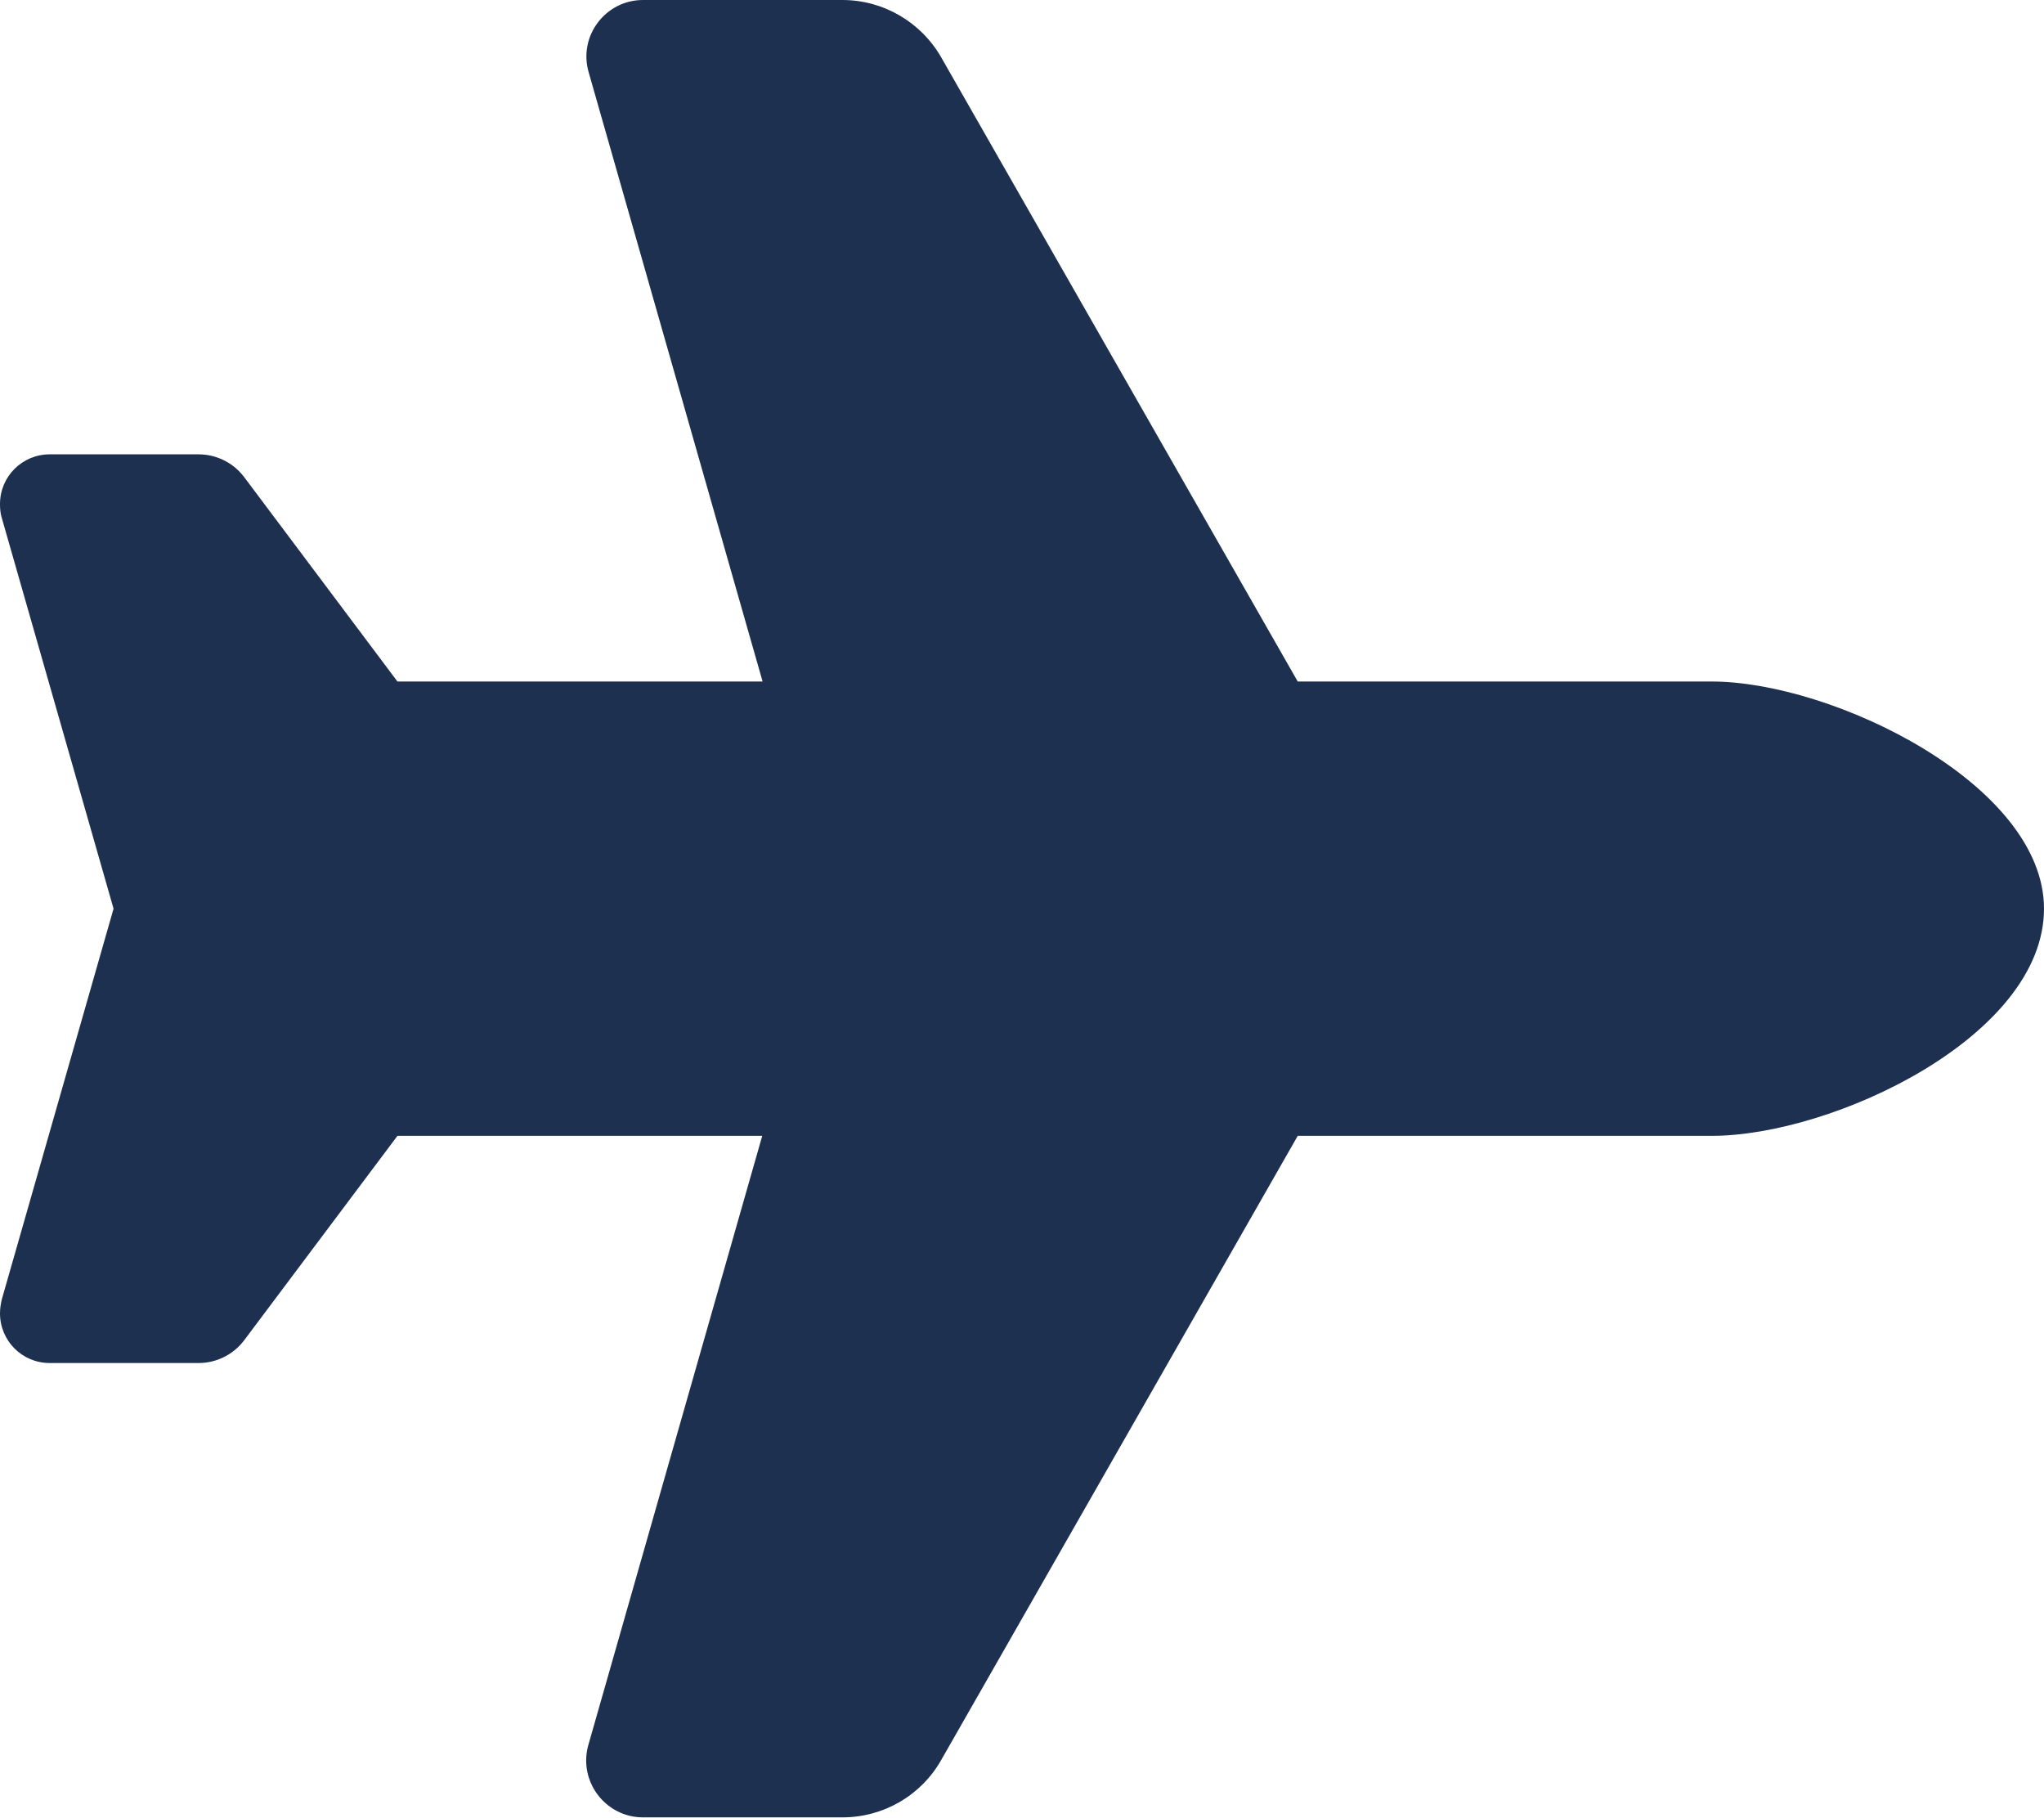
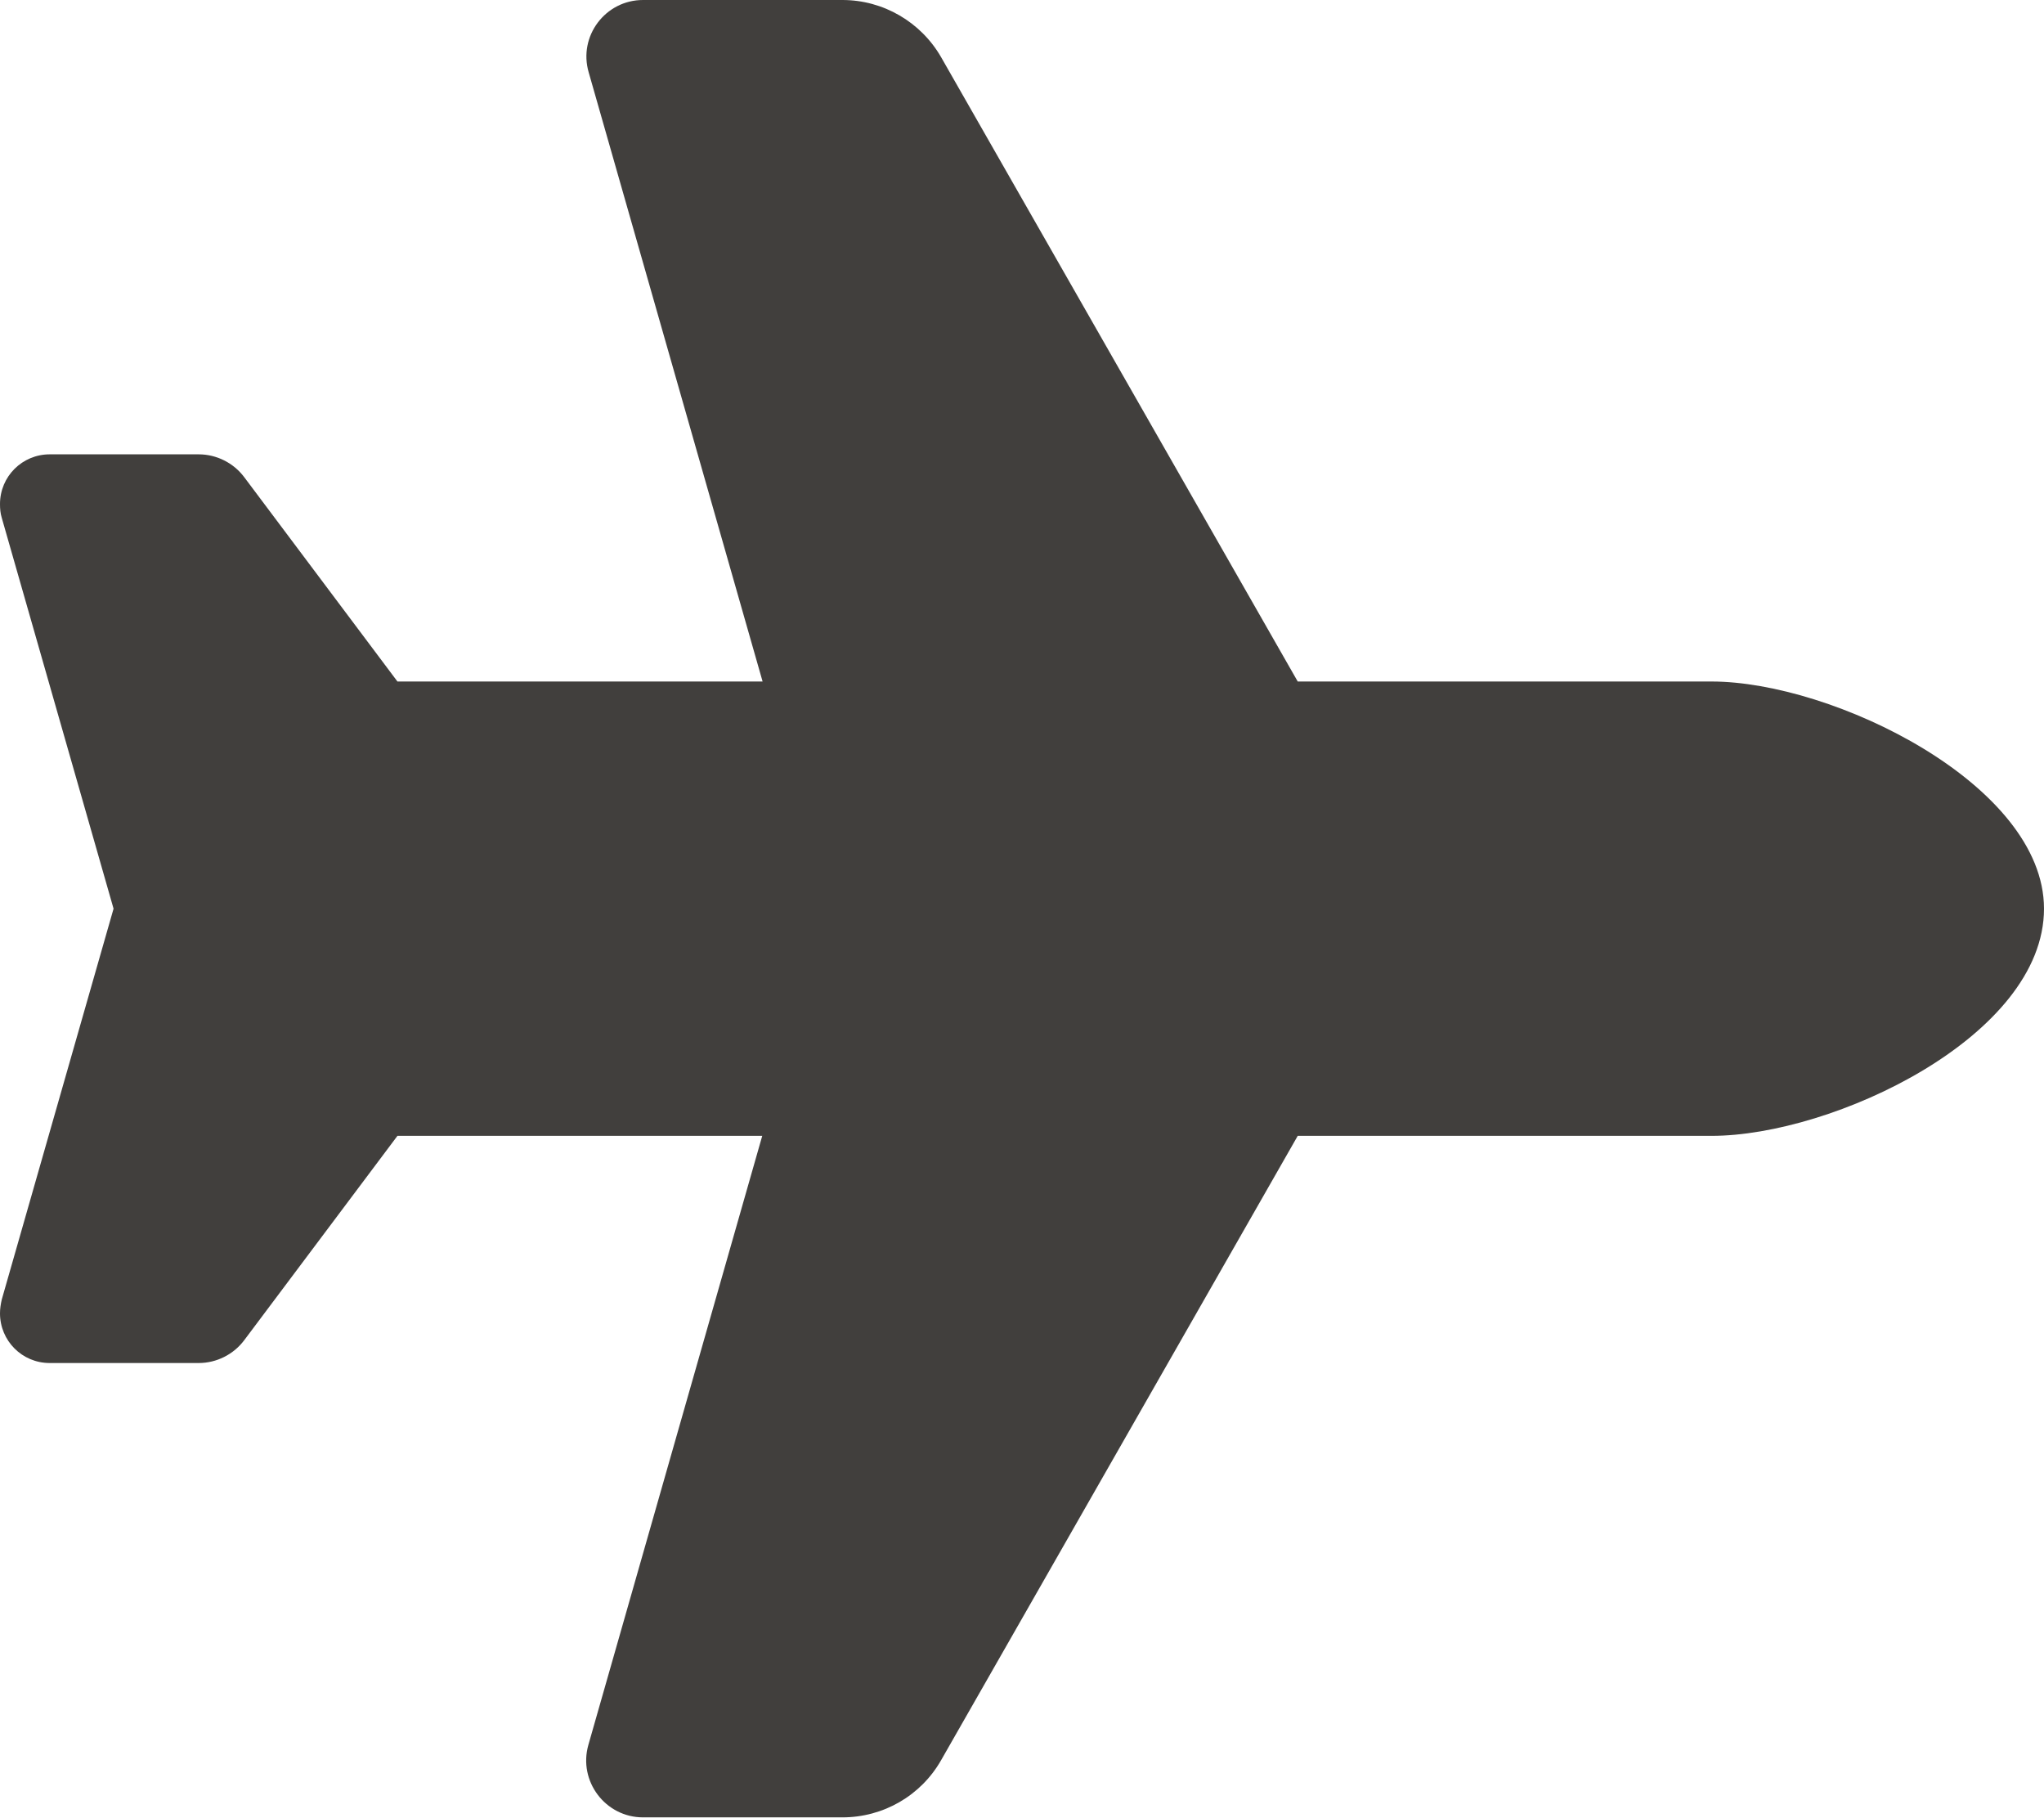
<svg xmlns="http://www.w3.org/2000/svg" height="16" width="18" viewBox="0 0 576 512">
-   <path opacity="1" fill="#1E3050" d="M482.3 192c34.2 0 93.7 29 93.7 64c0 36-59.5 64-93.7 64l-116.6 0L265.2 495.9c-5.7 10-16.3 16.1-27.8 16.1l-56.2 0c-10.6 0-18.3-10.2-15.4-20.4l49-171.6L112 320 68.8 377.6c-3 4-7.8 6.4-12.8 6.4l-42 0c-7.8 0-14-6.3-14-14c0-1.3 .2-2.6 .5-3.9L32 256 .5 145.9c-.4-1.3-.5-2.6-.5-3.9c0-7.8 6.3-14 14-14l42 0c5 0 9.8 2.4 12.8 6.4L112 192l102.9 0-49-171.6C162.9 10.2 170.6 0 181.2 0l56.2 0c11.5 0 22.1 6.2 27.8 16.1L365.7 192l116.6 0z" />
+   <path fill="#413f3d" d="M482.3 192c34.2 0 93.7 29 93.7 64c0 36-59.5 64-93.7 64l-116.6 0L265.2 495.9c-5.7 10-16.3 16.1-27.8 16.1l-56.2 0c-10.6 0-18.3-10.2-15.4-20.4l49-171.6L112 320 68.8 377.6c-3 4-7.8 6.4-12.8 6.4l-42 0c-7.8 0-14-6.3-14-14c0-1.3 .2-2.6 .5-3.9L32 256 .5 145.9c-.4-1.3-.5-2.6-.5-3.9c0-7.8 6.3-14 14-14l42 0c5 0 9.8 2.4 12.8 6.4L112 192l102.9 0-49-171.6C162.9 10.2 170.6 0 181.2 0l56.2 0c11.5 0 22.1 6.2 27.8 16.1L365.7 192l116.6 0z" />
</svg>
